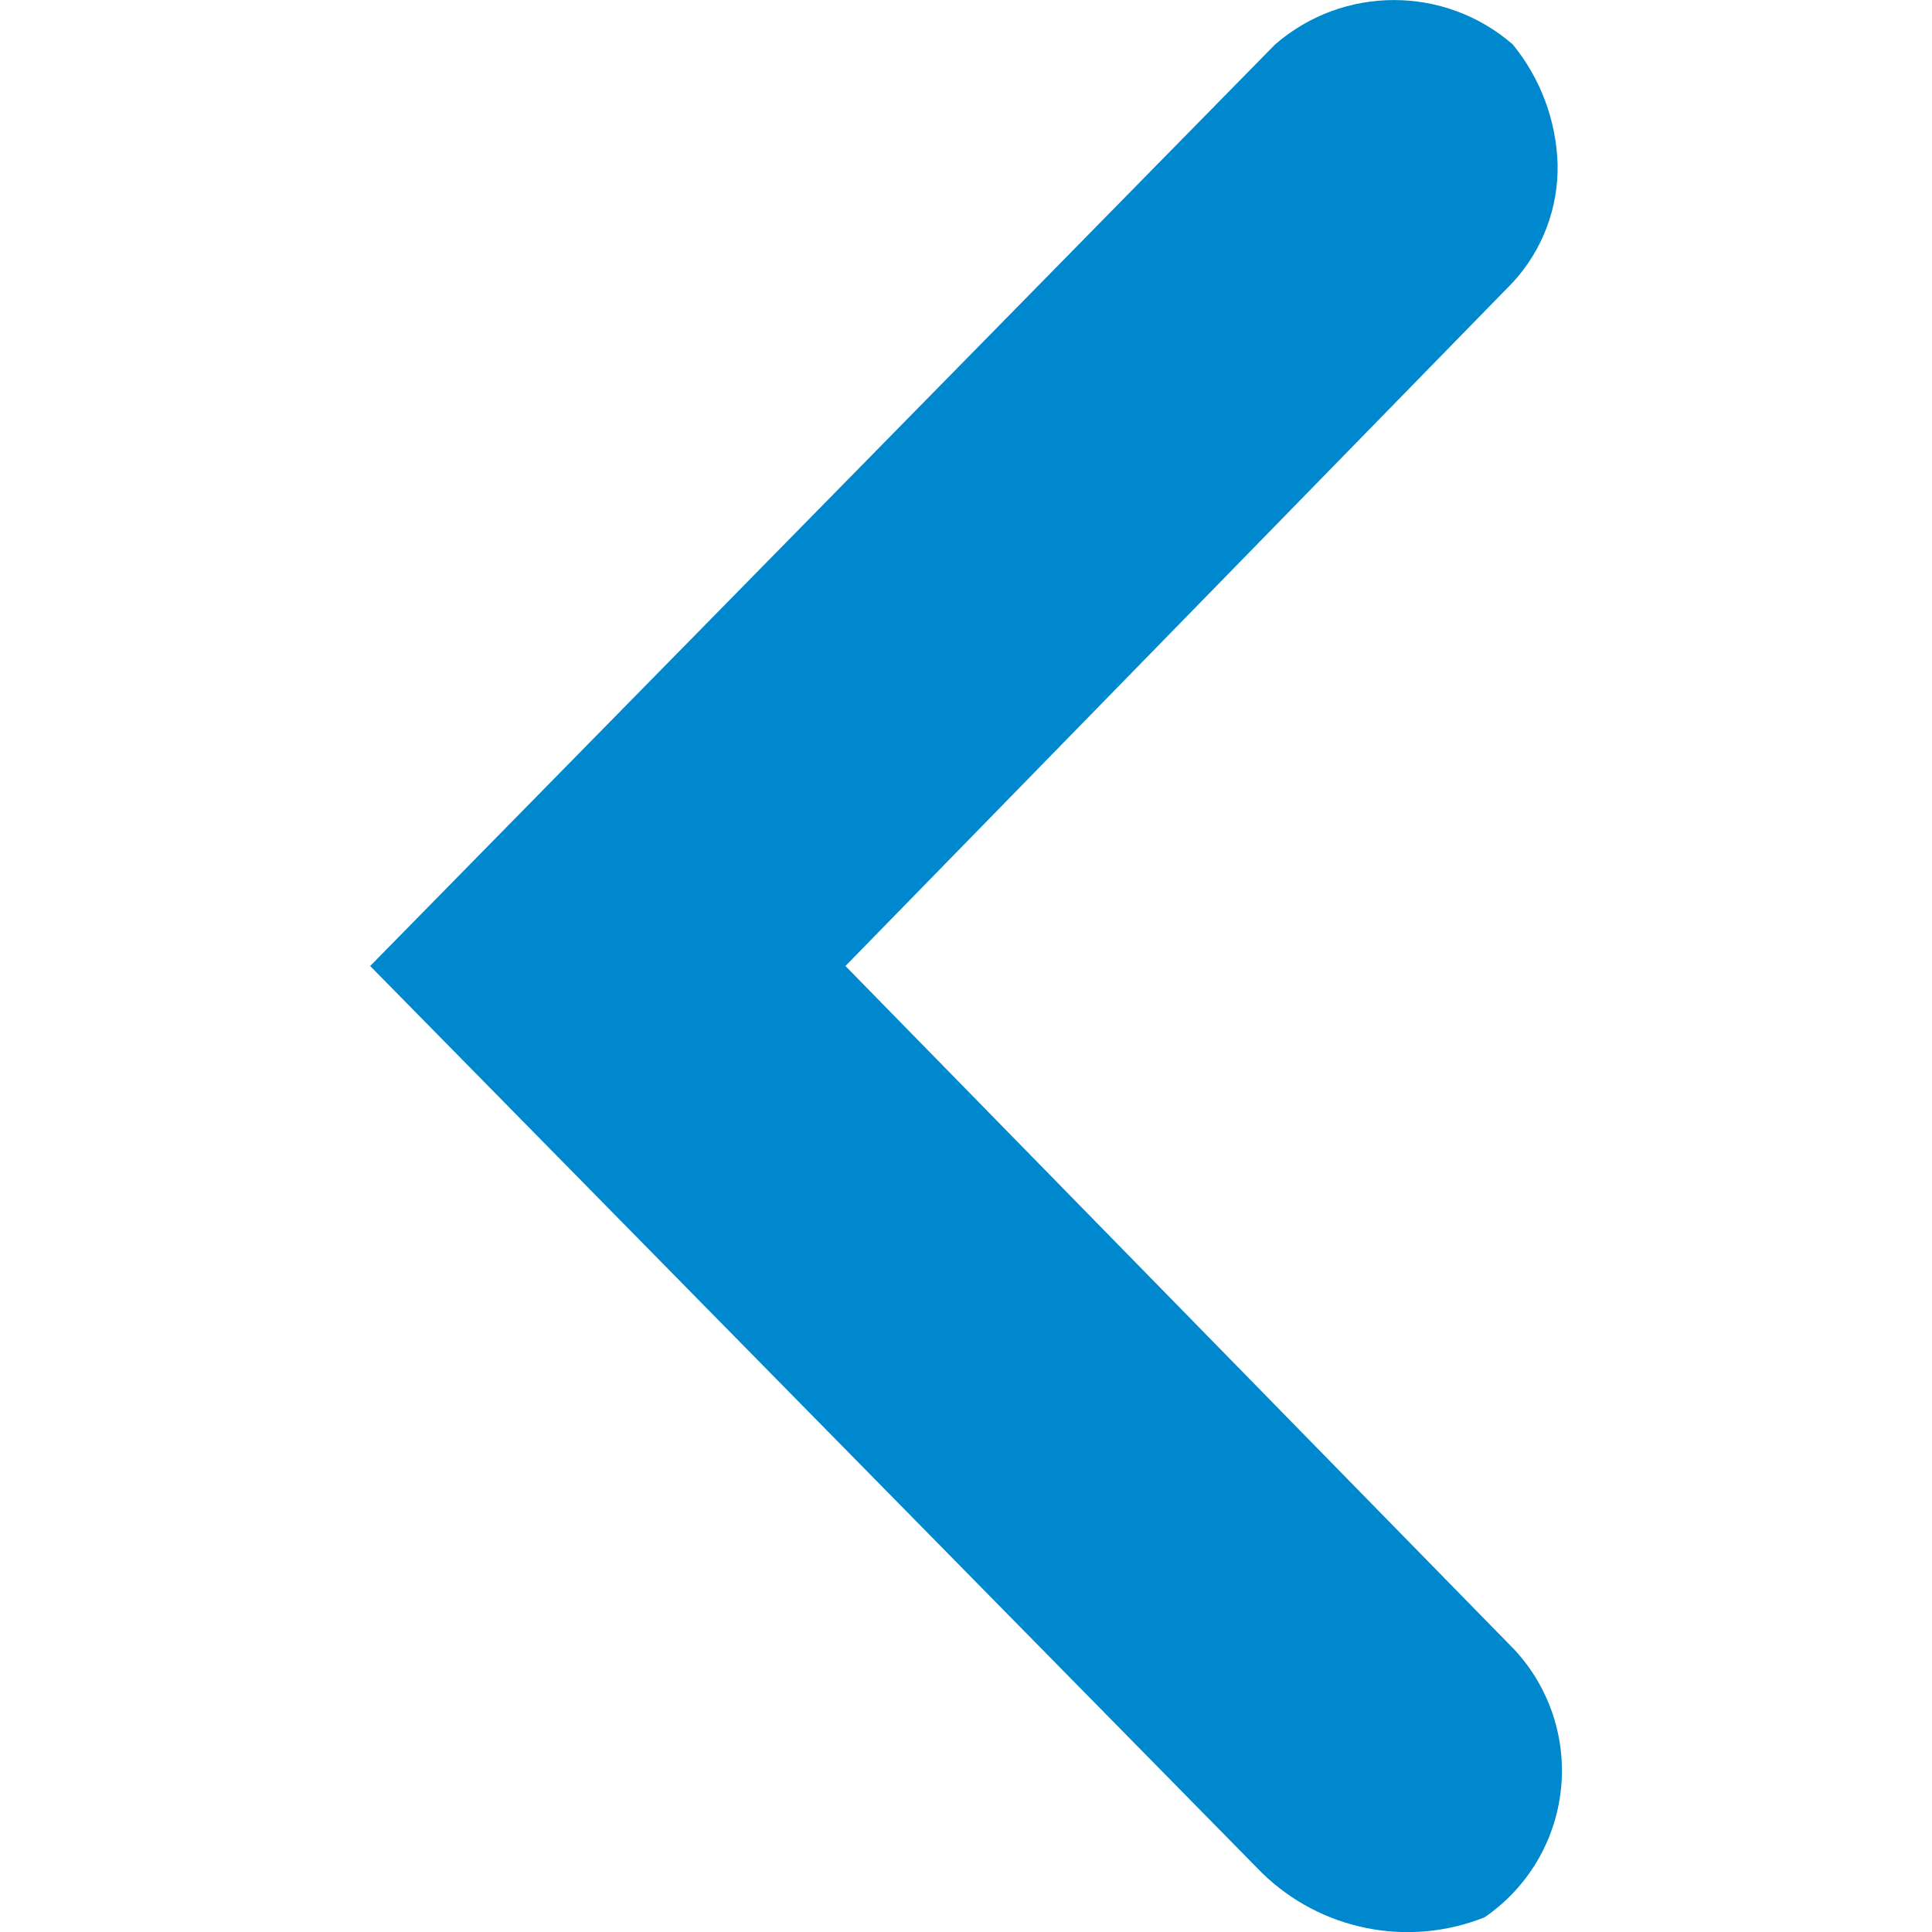
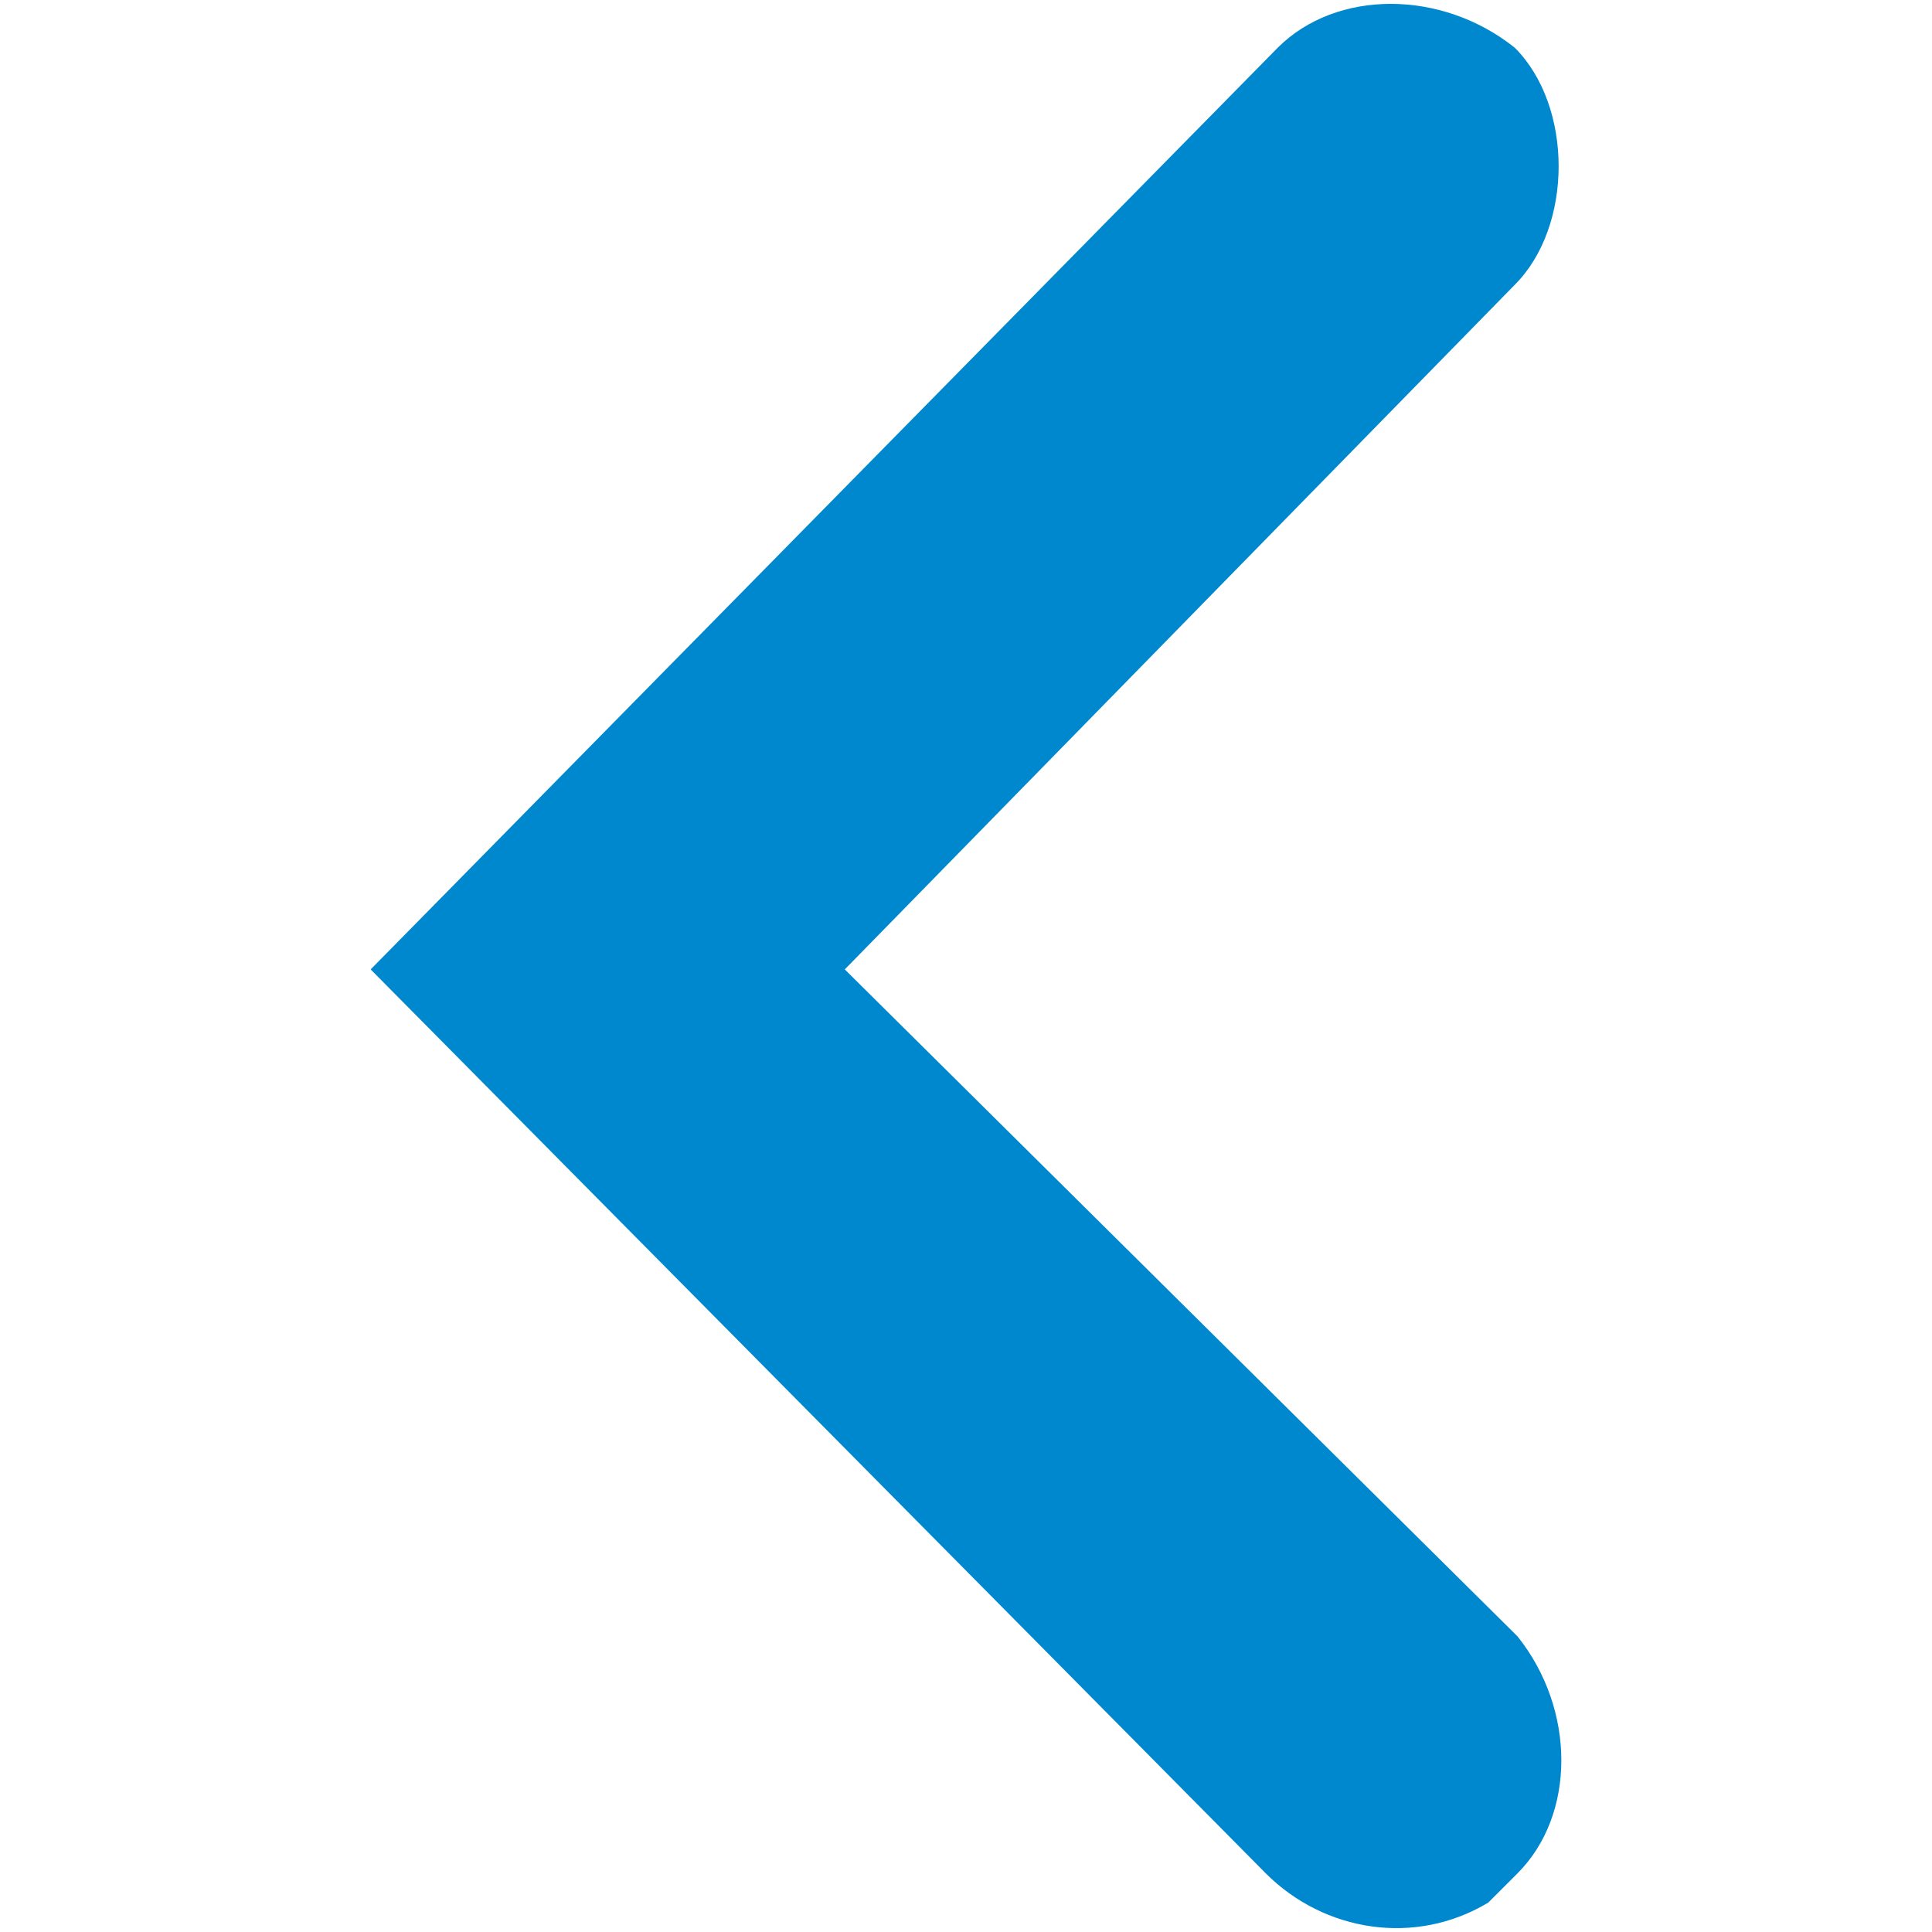
- <svg xmlns="http://www.w3.org/2000/svg" viewBox="0 0 50 50">
-   <defs>
-     <style>.a{fill:#0088ce;}</style>
-   </defs>
-   <path class="a" d="M9.58,25,33,1.15a4.69,4.69,0,0,1,6.15,0,5.15,5.15,0,0,1,1.16,3.08,4.38,4.38,0,0,1-1.16,3.08L21.88,25,39.19,42.69a4.6,4.6,0,0,1-.77,6.93,5.39,5.39,0,0,1-5.77-1.16Z" />
+ <svg viewBox="0 0 500 500">
+   <path d="M95.928,250.882,330.671,12.354c15.138-15.138,42.427-15.138,61.35,0,15.138,15.138,15.138,46.212,0,61.35L218.628,250.882l174.091,172.597c15.138,18.923,15.138,46.212,0,61.35l-7.569,7.569c-18.923,11.354-42.427,7.569-57.566-7.569L95.928,250.882Z" fill="#0088ce" />
</svg>
